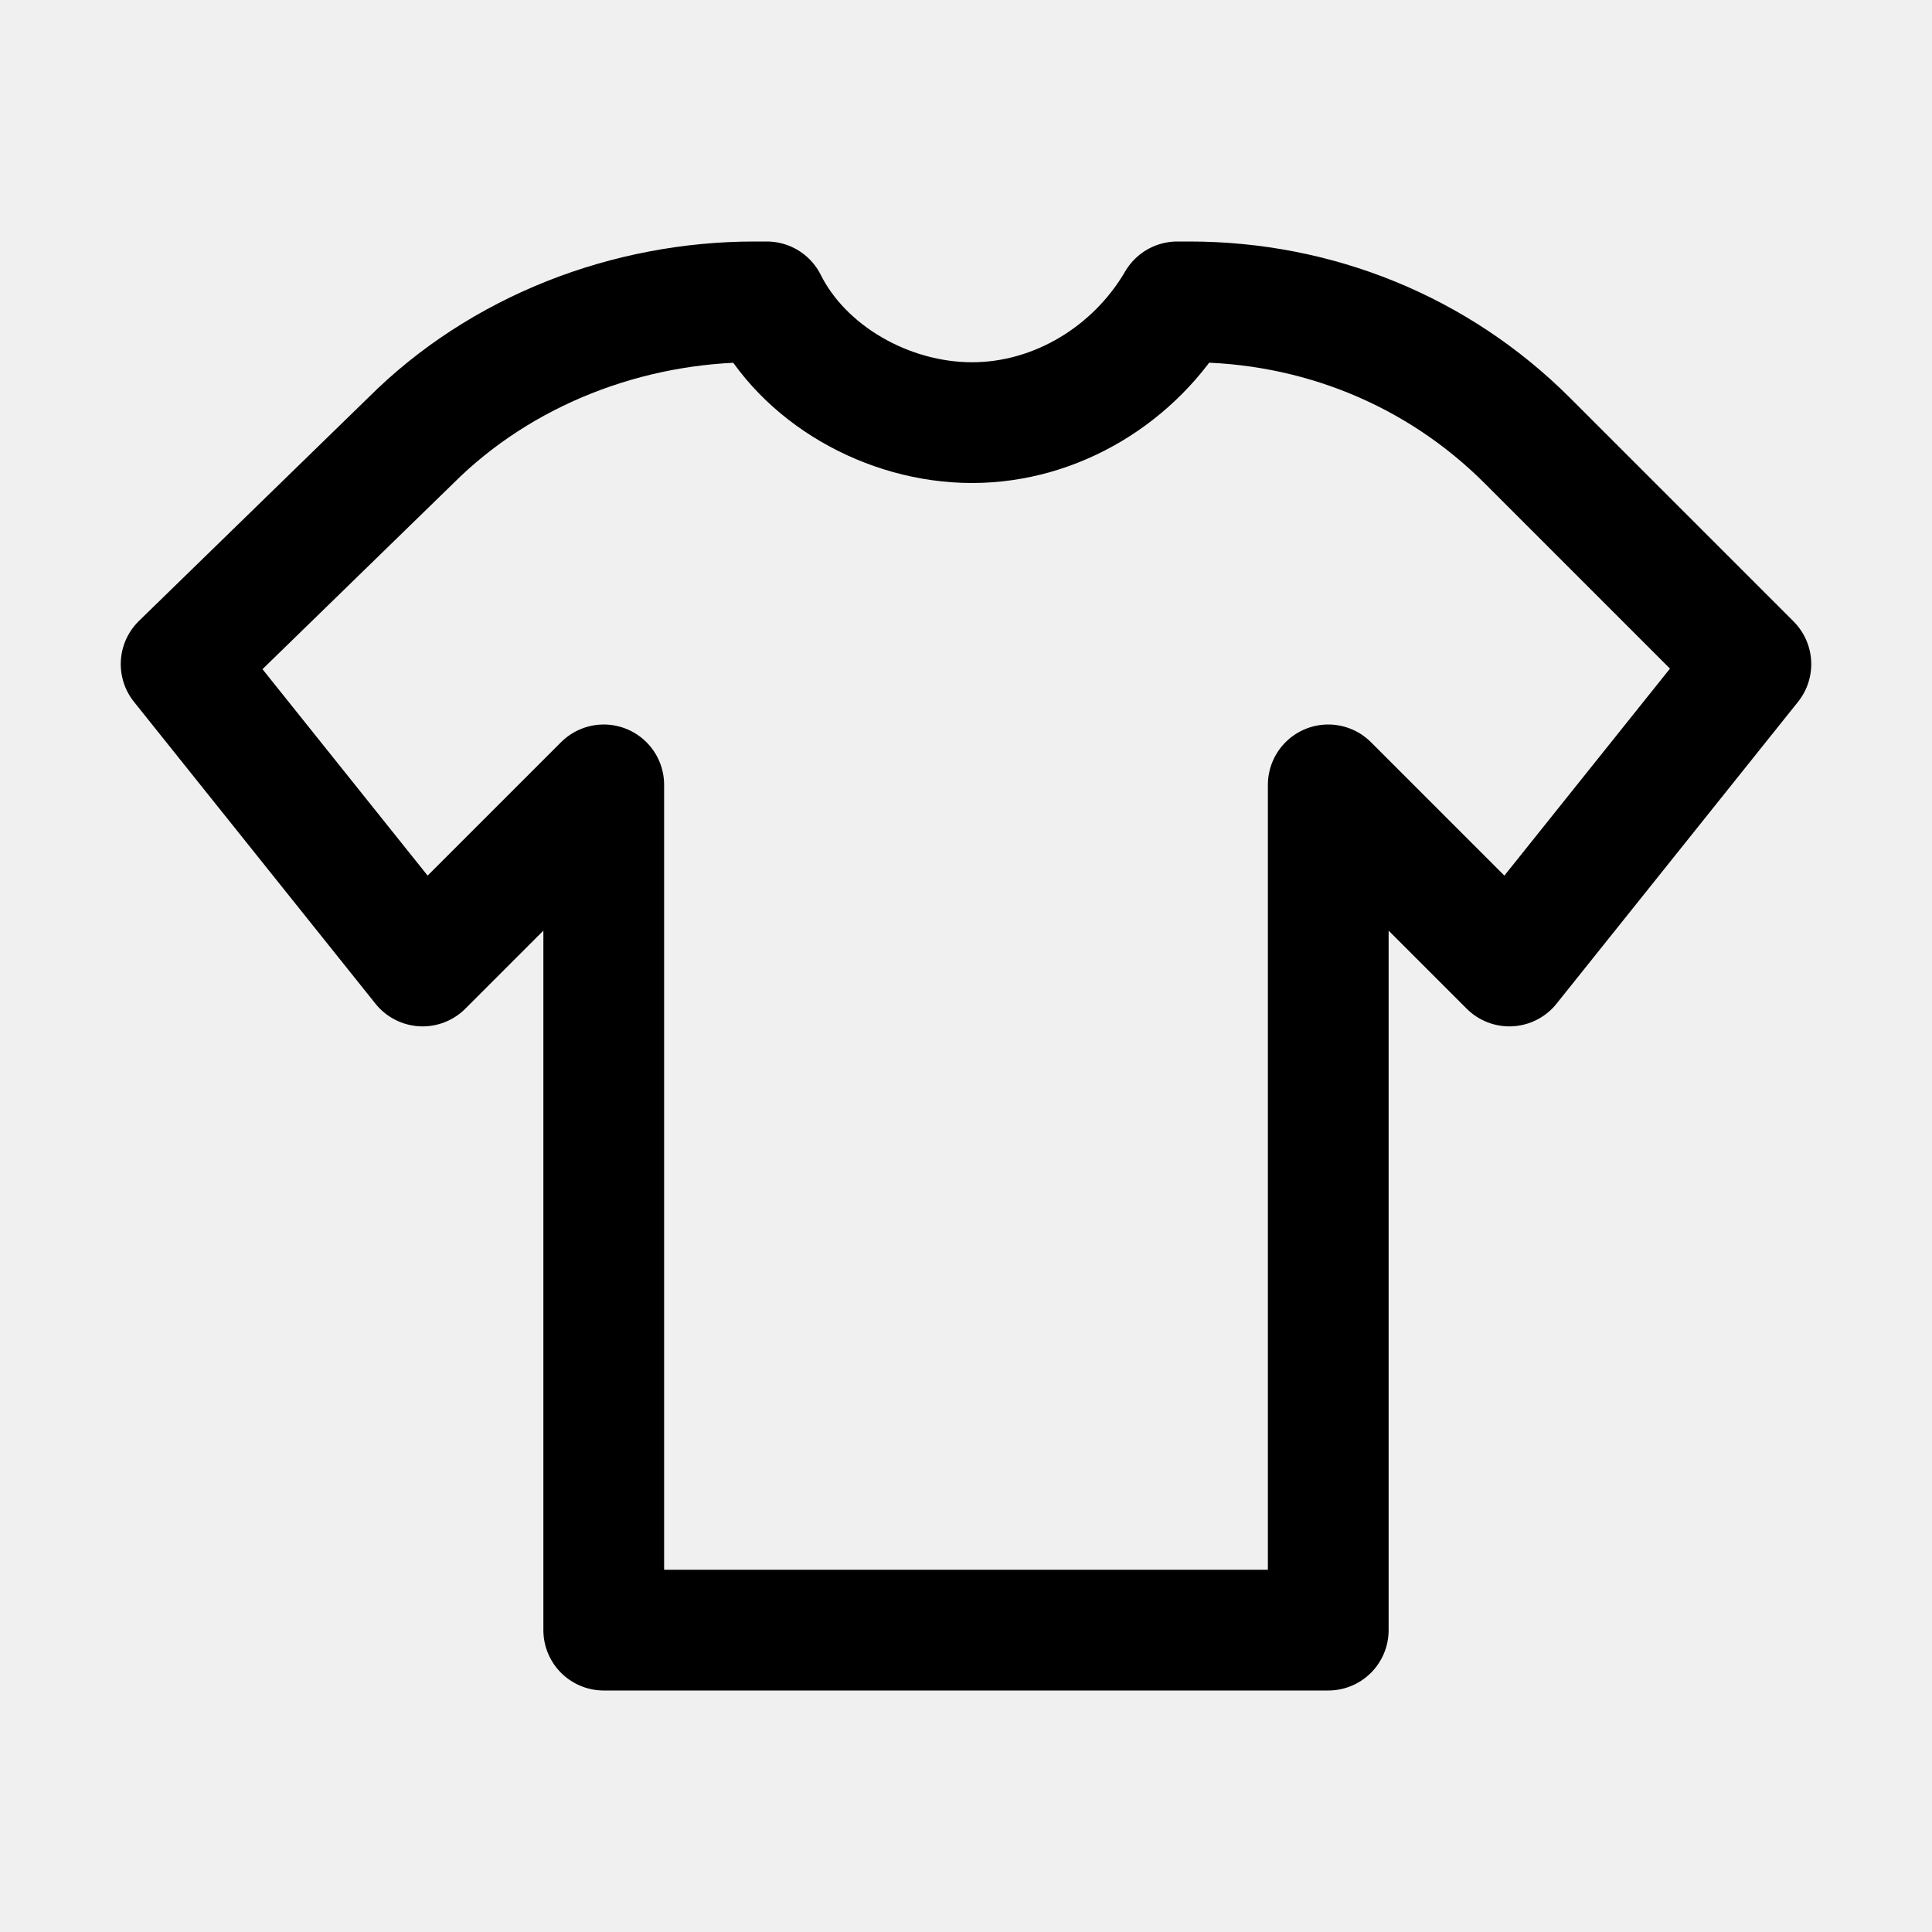
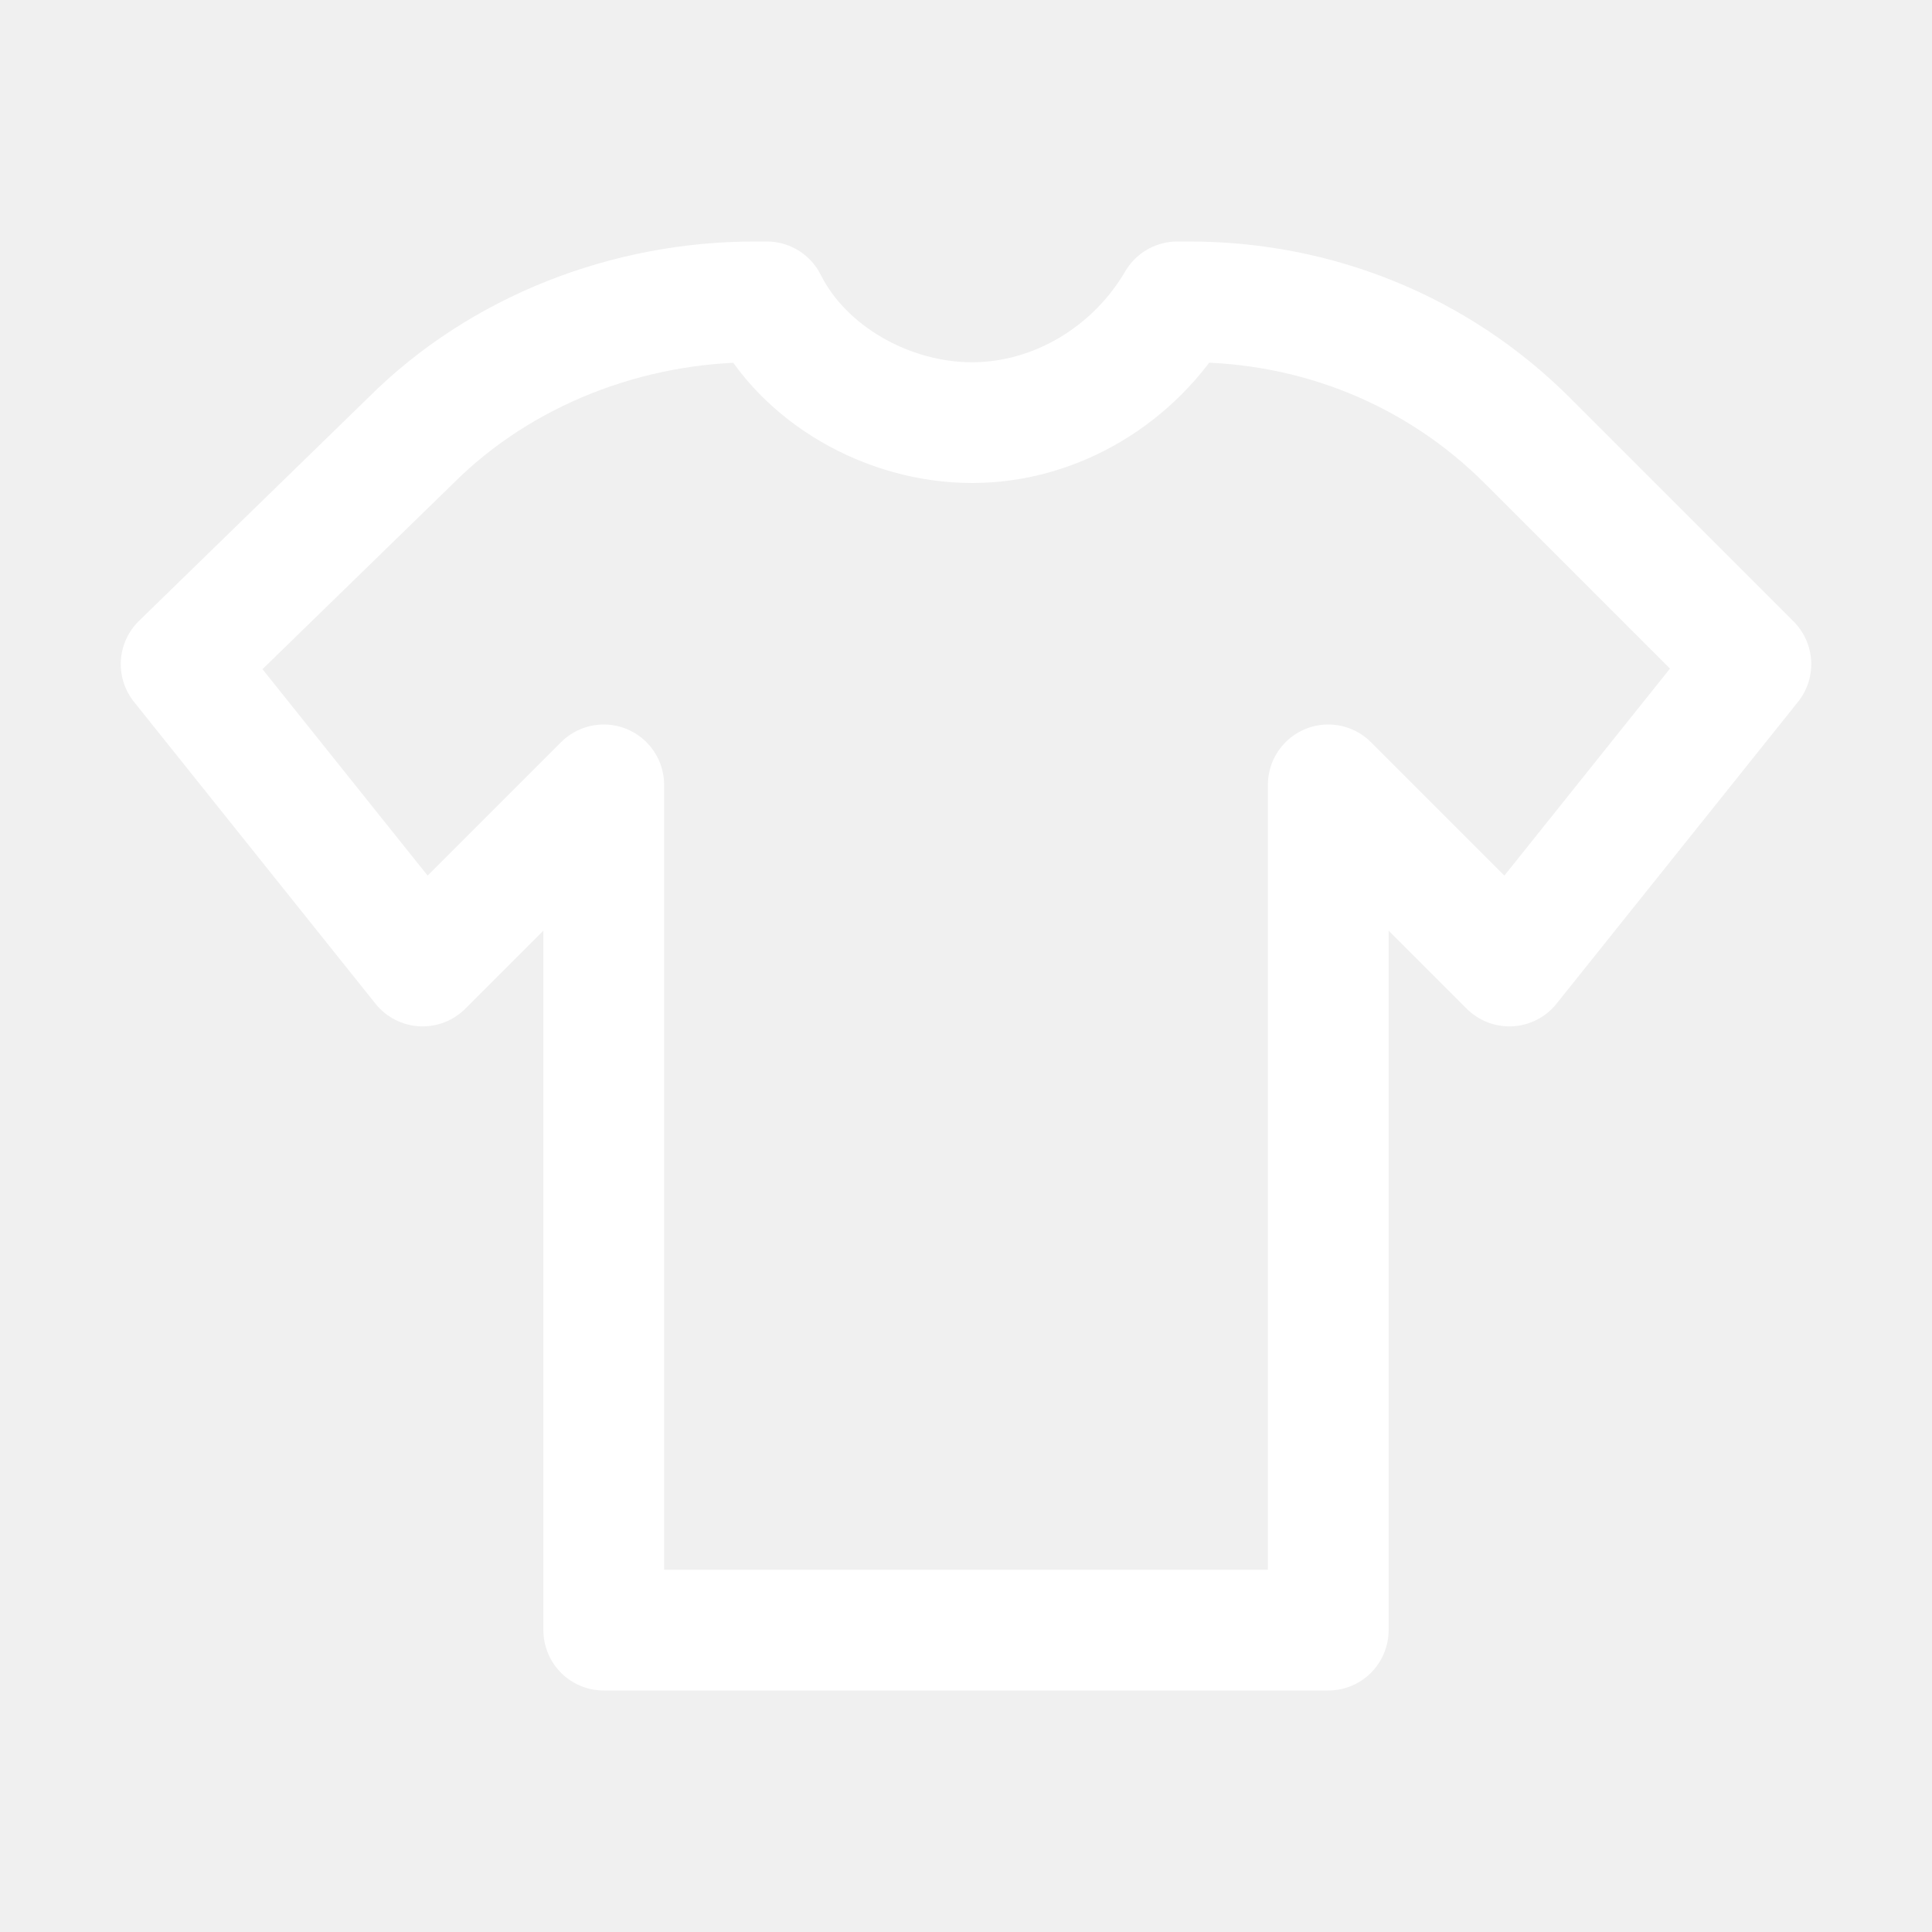
<svg xmlns="http://www.w3.org/2000/svg" version="1.1" id="Icons" viewBox="0 0 32 32" xml:space="preserve">
  <style type="text/css">
- 	.st0{fill:none;stroke:#000000;stroke-width:2;stroke-linecap:round;stroke-linejoin:round;stroke-miterlimit:10;}
+ 	.st0{fill:none;stroke:#FFFFFF;stroke-width:2;stroke-linecap:round;stroke-linejoin:round;stroke-miterlimit:10;}
	
- 		.st1{fill:none;stroke:#000000;stroke-width:2;stroke-linecap:round;stroke-linejoin:round;stroke-miterlimit:10;stroke-dasharray:3;}
- 	.st2{fill:none;stroke:#000000;stroke-width:2;stroke-linejoin:round;stroke-miterlimit:10;}
+ 		.st1{fill:none;stroke:#FFFFFF;stroke-width:2;stroke-linecap:round;stroke-linejoin:round;stroke-miterlimit:10;stroke-dasharray:3;}
+ 	.st2{fill:none;stroke:#FFFFFF;stroke-width:2;stroke-linejoin:round;stroke-miterlimit:10;}
	.st3{fill:none;}
</style>
  <path class="st0" d="M25.3,7.3C23.8,5.8,21.8,5,19.7,5h-0.2c-0.7,1.2-2,2-3.4,2s-2.8-0.8-3.4-2h-0.2c-2.1,0-4.2,0.8-5.7,2.3L3,11  l4,5l3-3v14h12V13l3,3l4-5L25.3,7.3z" />
  <rect x="-72" y="-648" class="st3" width="536" height="680" />
</svg>
